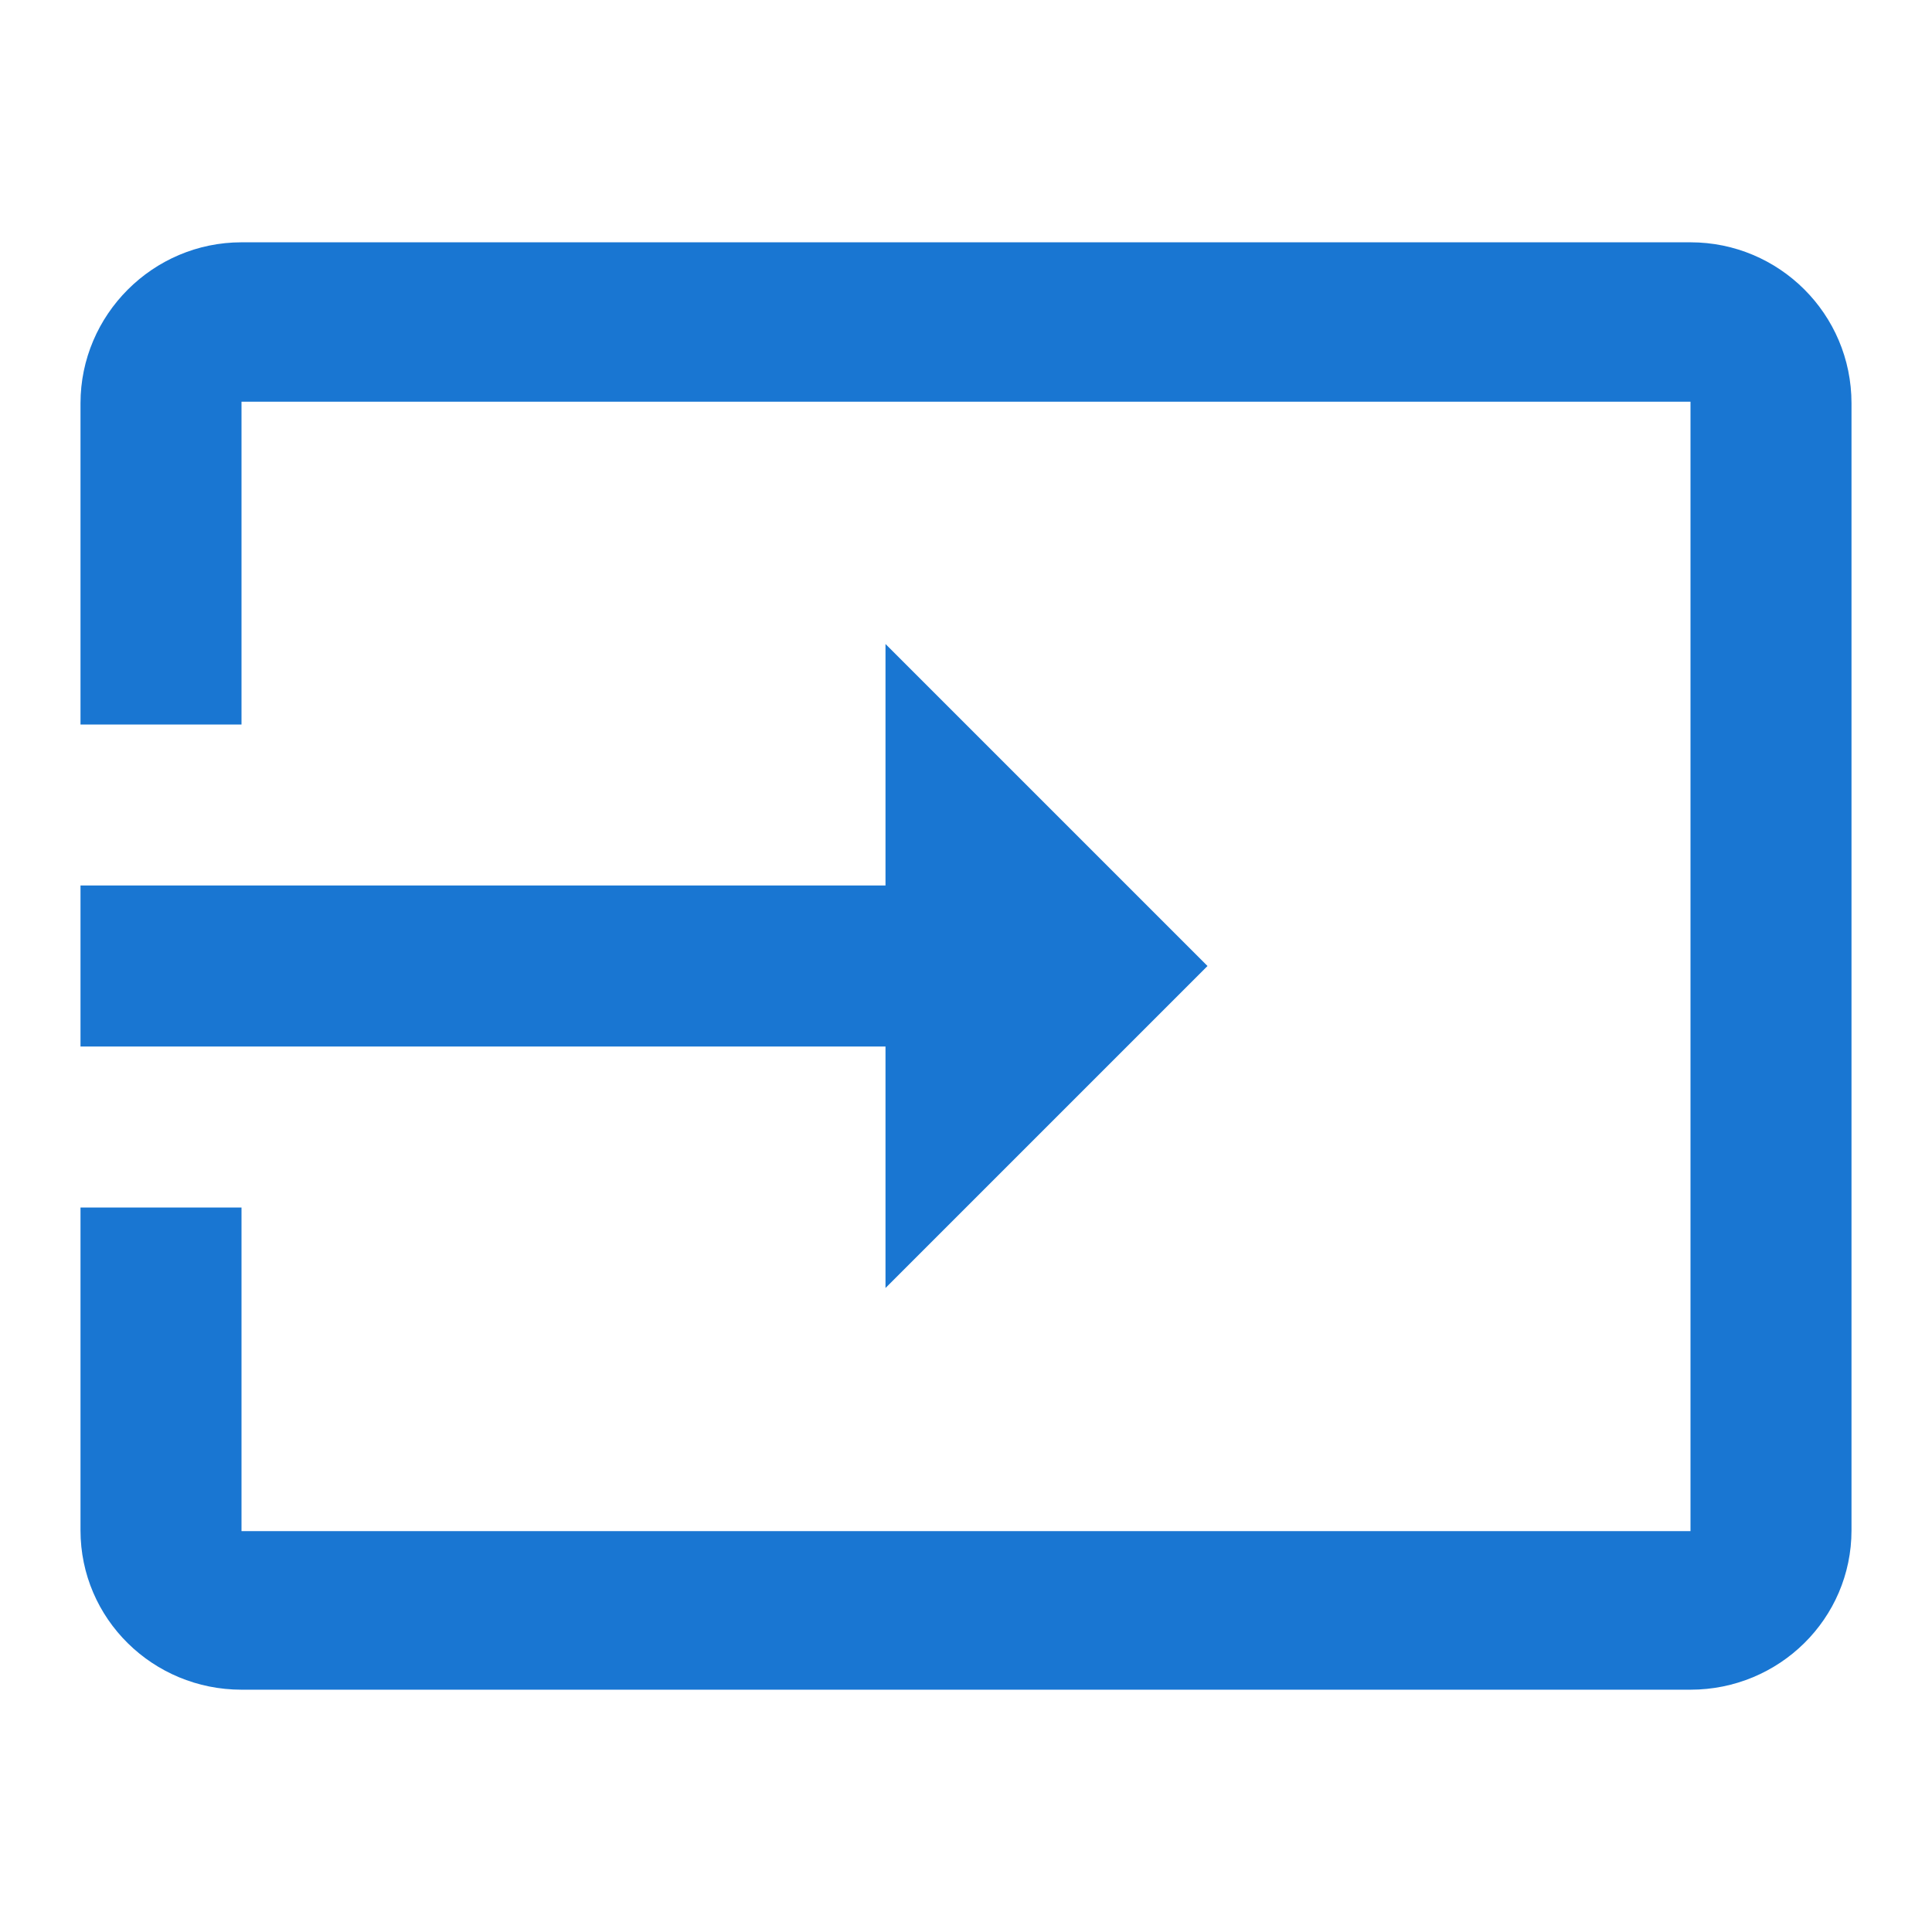
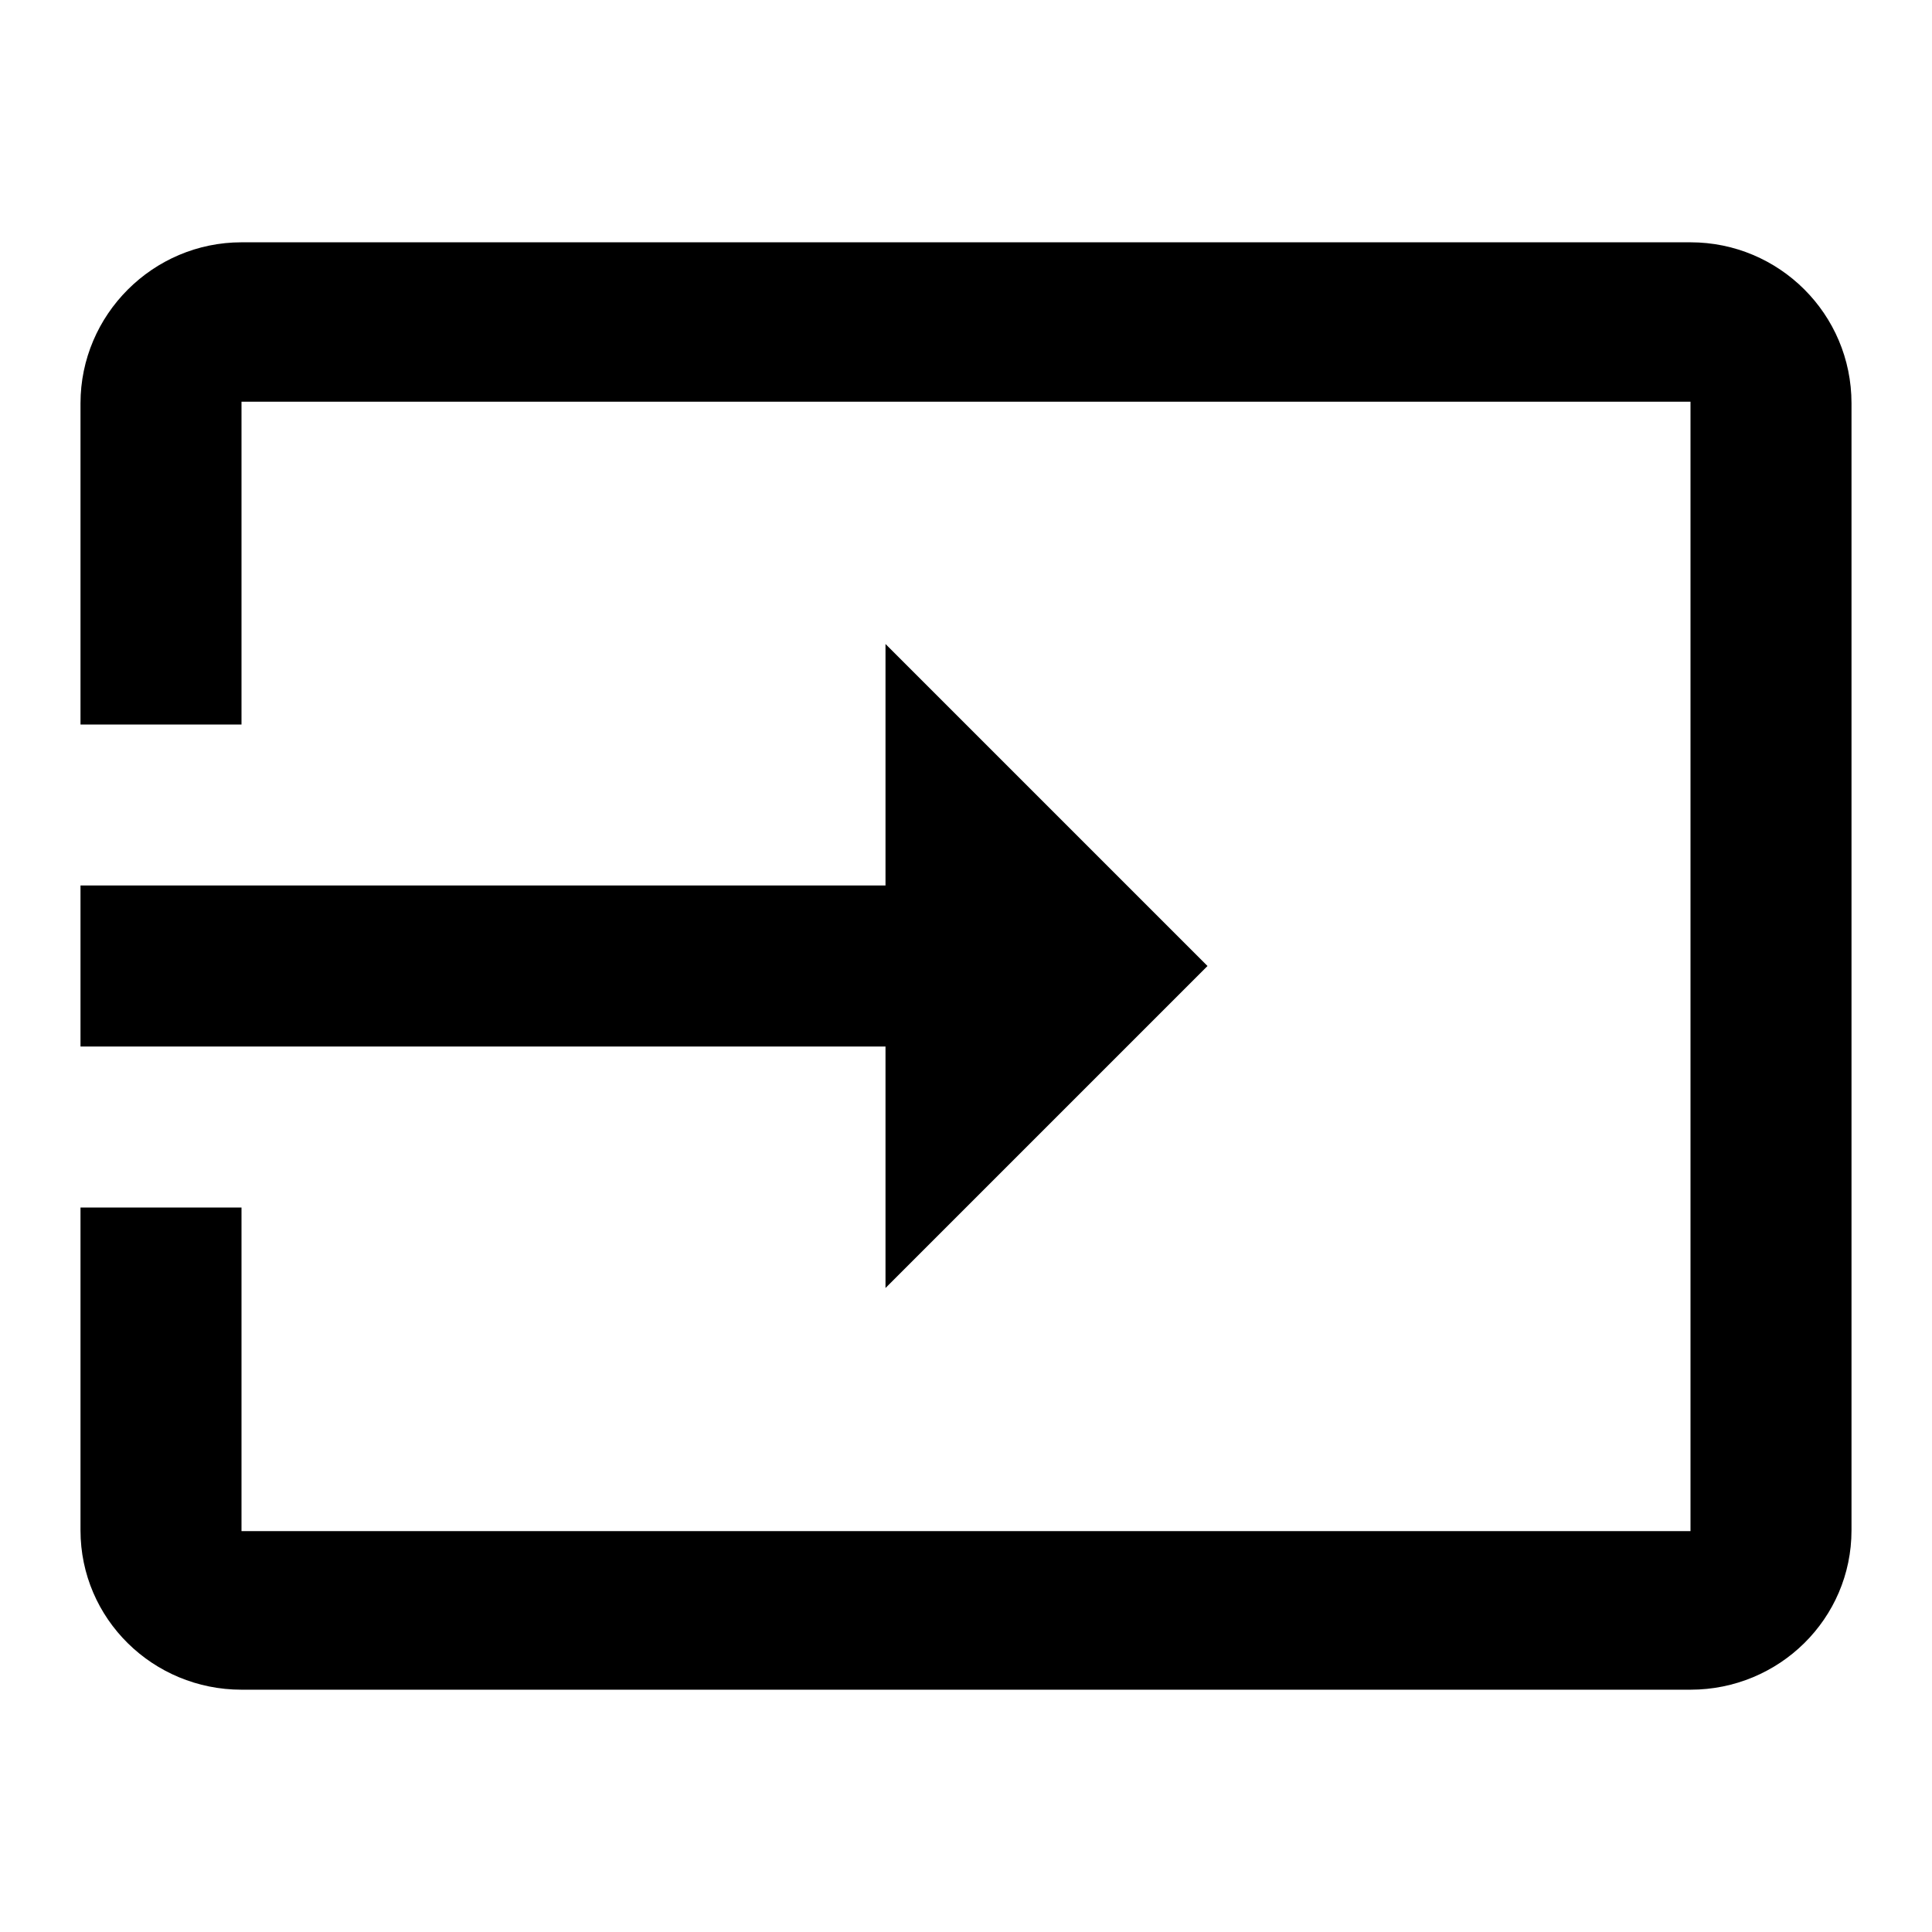
- <svg xmlns="http://www.w3.org/2000/svg" width="24" height="24" viewBox="0 0 24 24" fill="#1976d2">
+ <svg xmlns="http://www.w3.org/2000/svg" width="24" height="24" viewBox="0 0 24 24">
  <path d="M21 3.01H3c-1.1 0-2 .9-2 2V9h2V4.99h18v14.03H3V15H1v4.01c0 1.1.9 1.98 2 1.98h18c1.1 0 2-.88 2-1.98v-14c0-1.11-.9-2-2-2zM11 16l4-4-4-4v3H1v2h10v3z" />
</svg>
